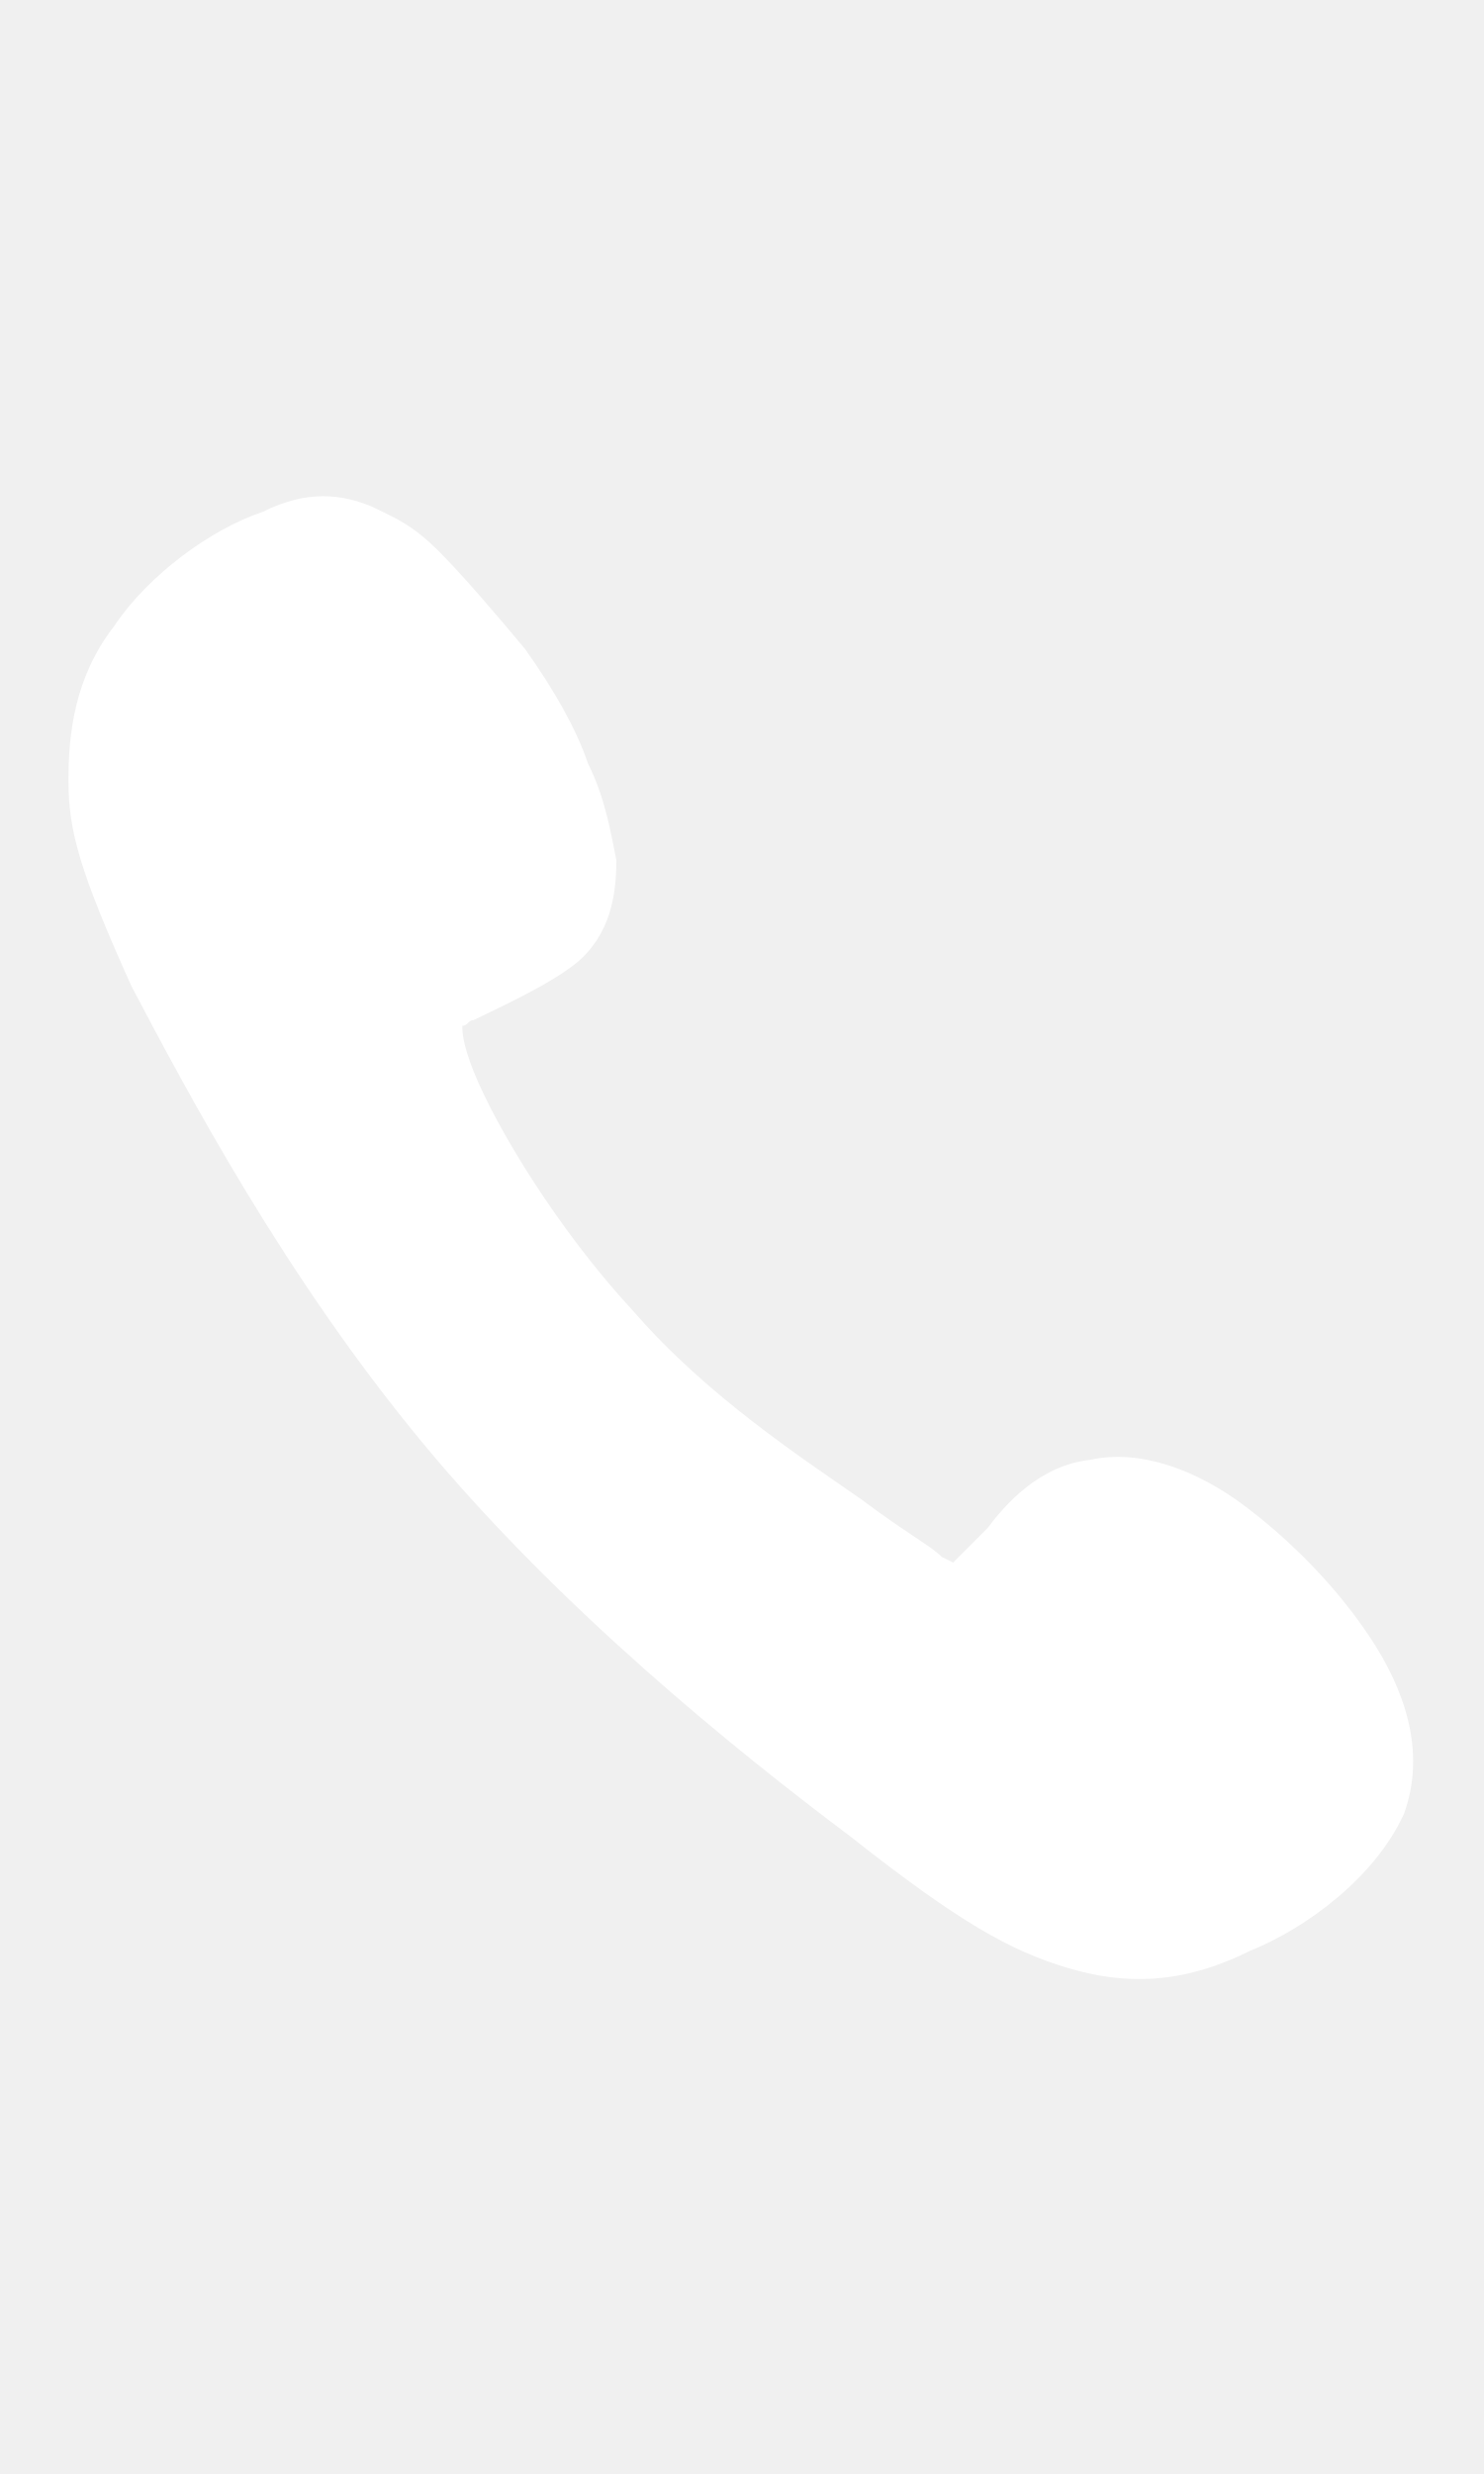
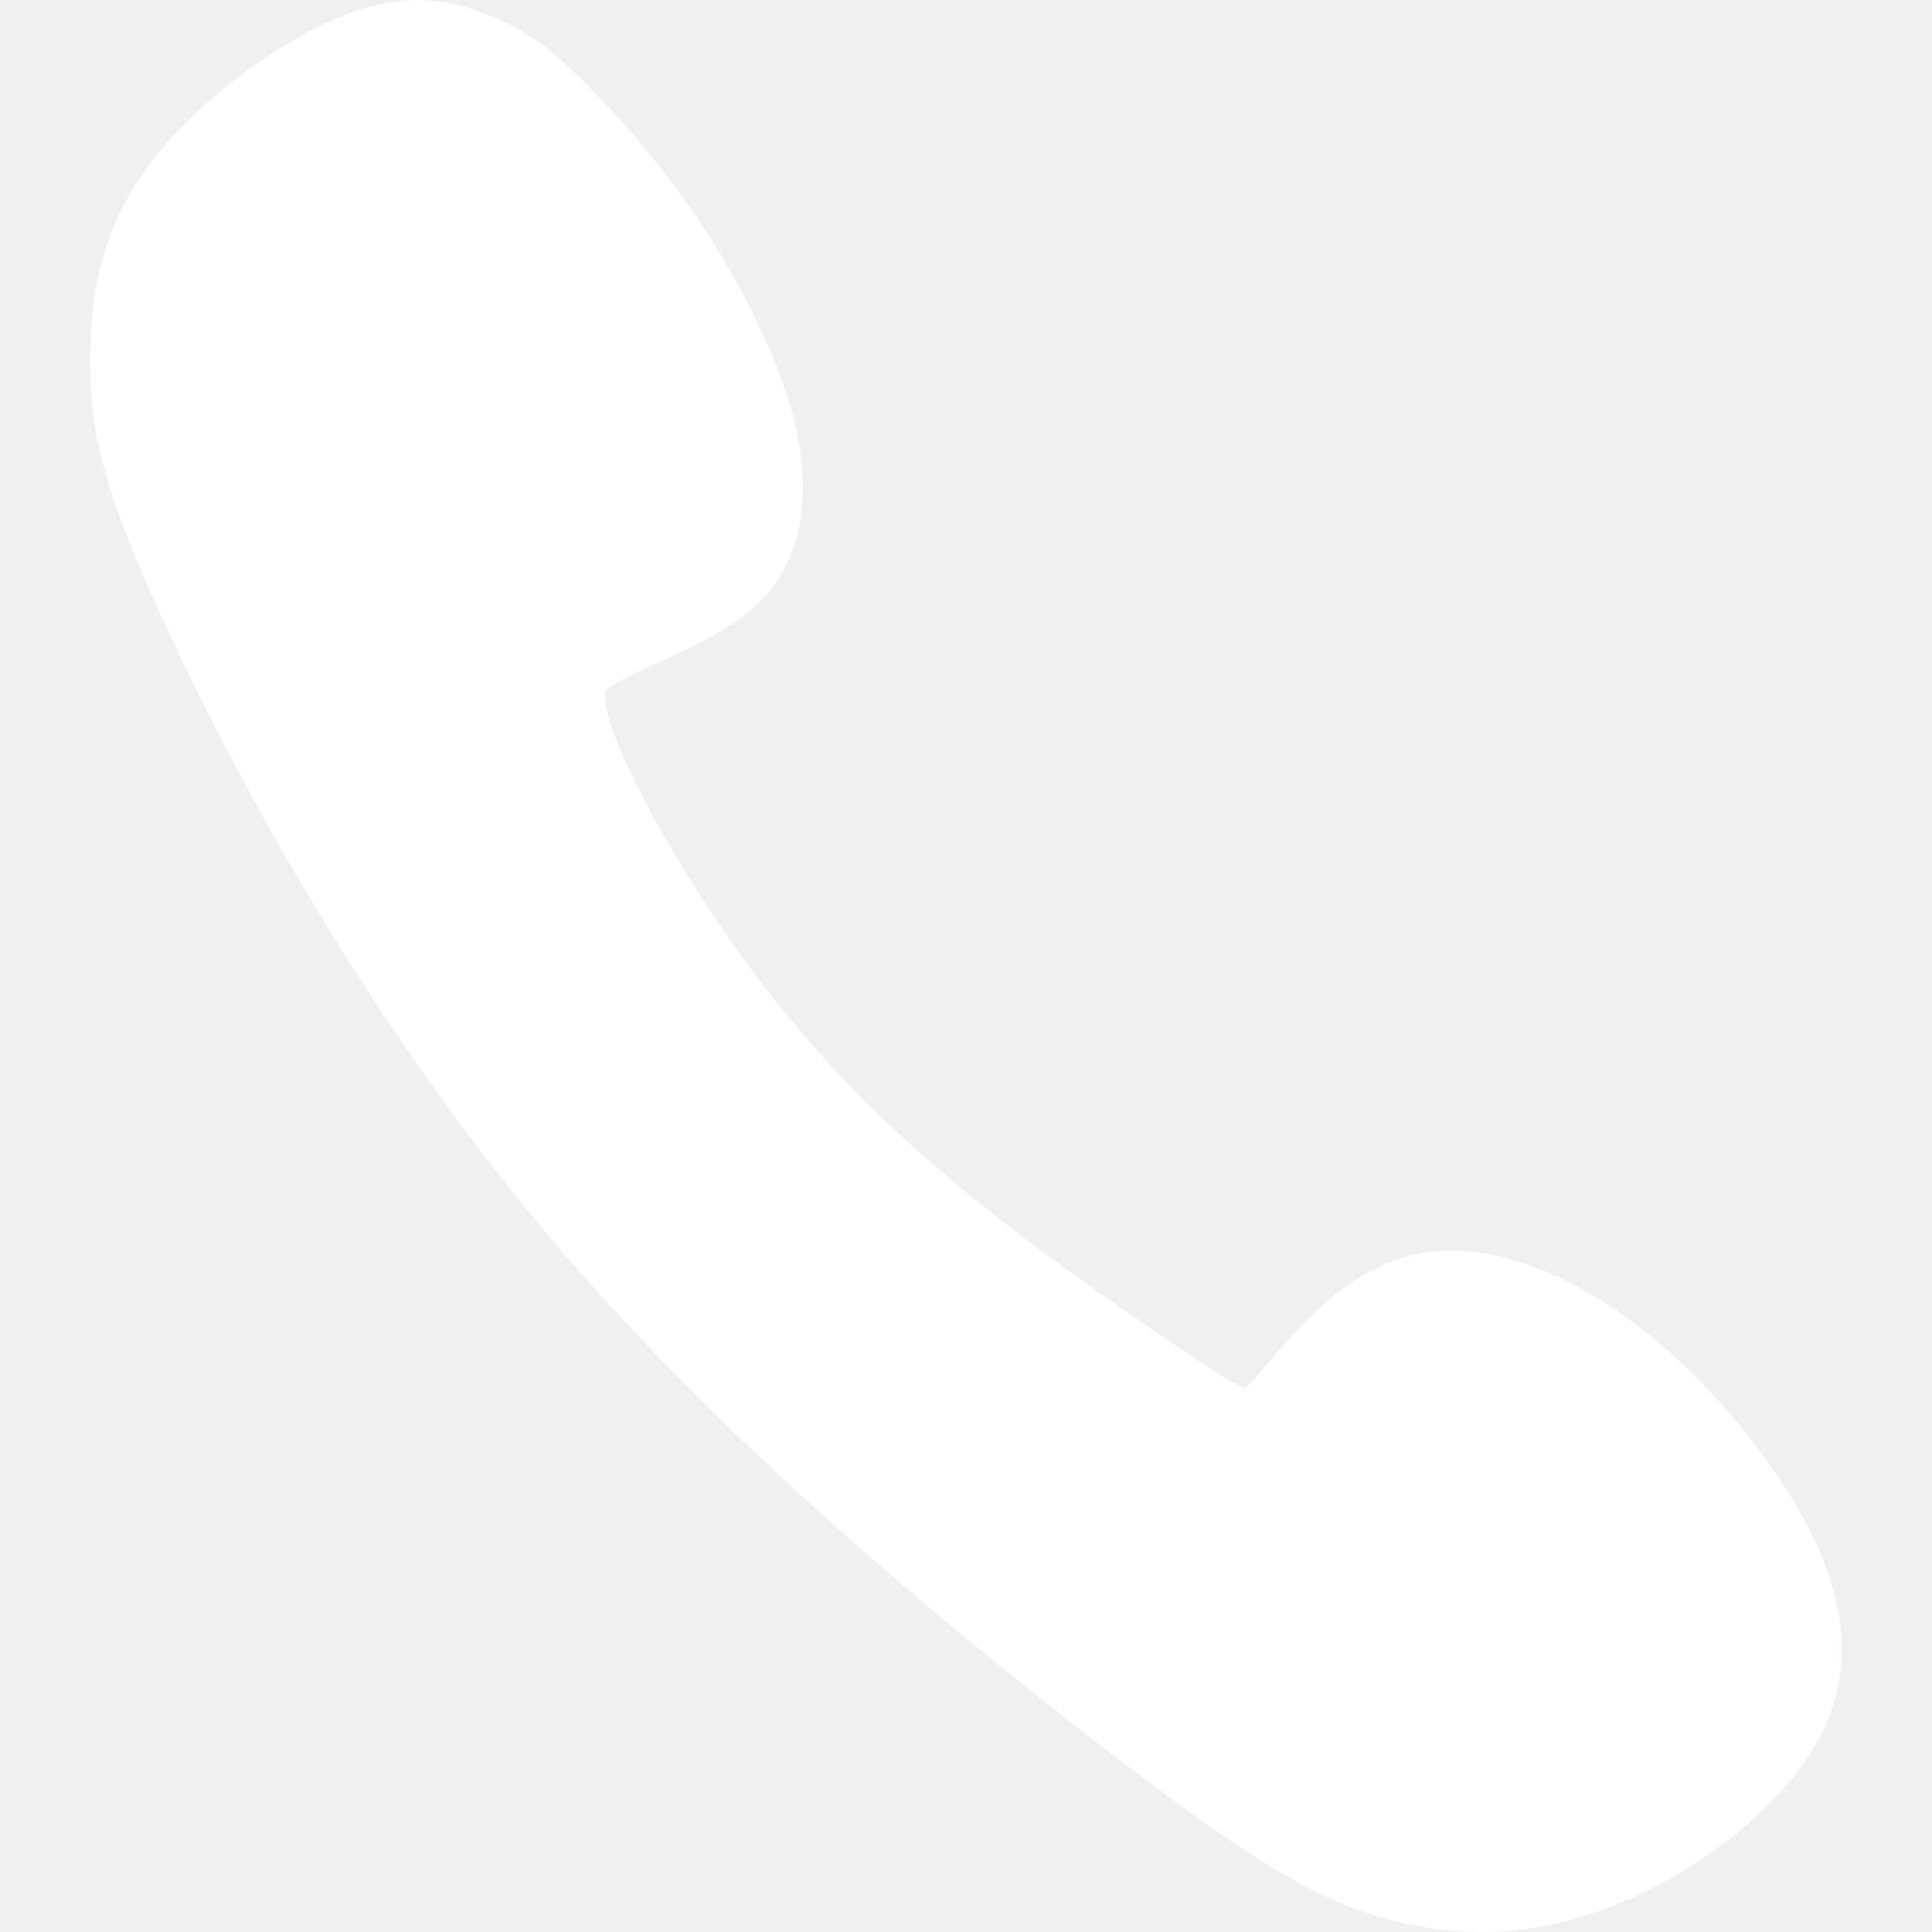
- <svg xmlns="http://www.w3.org/2000/svg" version="1.1" id="svg2" x="0px" y="0px" viewBox="0 0 1500 2500" enable-background="new 0 0 1500 2500" xml:space="preserve">
-   <path id="path3538" fill="#FFFFFF" d="M1078.8,1988.5c-57.7-17.3-109.6-46.2-219.2-132.7c-115.4-86.5-294.2-230.8-432.7-398.1  s-236.5-351.9-294.2-461.5C80.8,880.8,69.2,840.4,69.2,788.5c0-46.2,5.8-103.8,46.2-155.8c34.6-51.9,98.1-98.1,150-115.4  c46.2-23.1,80.8-17.3,109.6-5.8c23.1,11.5,40.4,17.3,69.2,46.2c23.1,23.1,57.7,63.5,86.5,98.1c28.8,40.4,51.9,80.8,63.5,115.4  c17.3,34.6,23.1,69.2,28.8,98.1c0,34.6-5.8,75-40.4,103.8c-28.8,23.1-80.8,46.2-103.8,57.7c-5.8,0-5.8,5.8-11.5,5.8  c0,5.8,0,17.3,11.5,46.2c23.1,57.7,86.5,161.5,161.5,242.3c75,86.5,173.1,150,230.8,190.4c46.2,34.6,69.2,46.2,80.8,57.7l11.5,5.8  l11.5-11.5c5.8-5.8,11.5-11.5,23.1-23.1c17.3-23.1,51.9-63.5,103.8-69.2c51.9-11.5,109.6,11.5,155.8,46.2  c46.2,34.6,92.3,80.8,126.9,132.7c34.6,51.9,57.7,115.4,34.6,178.8c-28.8,63.5-98.1,115.4-155.8,138.5  C1194.2,2005.8,1136.5,2005.8,1078.8,1988.5z" />
+ <svg xmlns="http://www.w3.org/2000/svg" version="1.1" id="svg2" x="0px" y="0px" width="26px" height="26px" viewBox="0 0 26 26" enable-background="new 0 0 26 26" xml:space="preserve">
+   <path id="path3538" fill="#FFFFFF" d="M18.696,25.833c-0.987-0.26-1.885-0.812-3.823-2.297c-1.953-1.504-5.074-4.04-7.5-6.917  C4.946,13.74,3.23,10.554,2.313,8.602c-0.92-1.956-1.08-2.743-1.099-3.618C1.2,4.167,1.296,3.199,1.966,2.272  c0.628-0.875,1.748-1.68,2.562-2.023C5.434-0.14,6.037,0.006,6.477,0.165c0.421,0.156,0.738,0.33,1.201,0.759  C8.111,1.33,8.708,1.984,9.197,2.669c0.496,0.684,0.884,1.399,1.149,2.009c0.27,0.616,0.423,1.156,0.454,1.729  c0.027,0.569-0.076,1.279-0.707,1.813C9.584,8.649,8.691,8.964,8.309,9.182C8.234,9.225,8.191,9.255,8.152,9.293  C8.13,9.413,8.148,9.614,8.343,10.08c0.426,1.007,1.476,2.78,2.818,4.238c1.328,1.459,2.953,2.606,3.995,3.332  c0.817,0.564,1.202,0.825,1.426,0.951l0.178,0.085l0.154-0.166c0.079-0.095,0.193-0.229,0.375-0.437  c0.316-0.352,0.947-1.053,1.838-1.219c0.893-0.154,1.876,0.246,2.7,0.822c0.846,0.594,1.621,1.443,2.201,2.338  c0.553,0.871,1.045,1.999,0.562,3.143c-0.451,1.062-1.69,1.98-2.746,2.425C20.725,26.07,19.68,26.096,18.696,25.833z" />
</svg>
